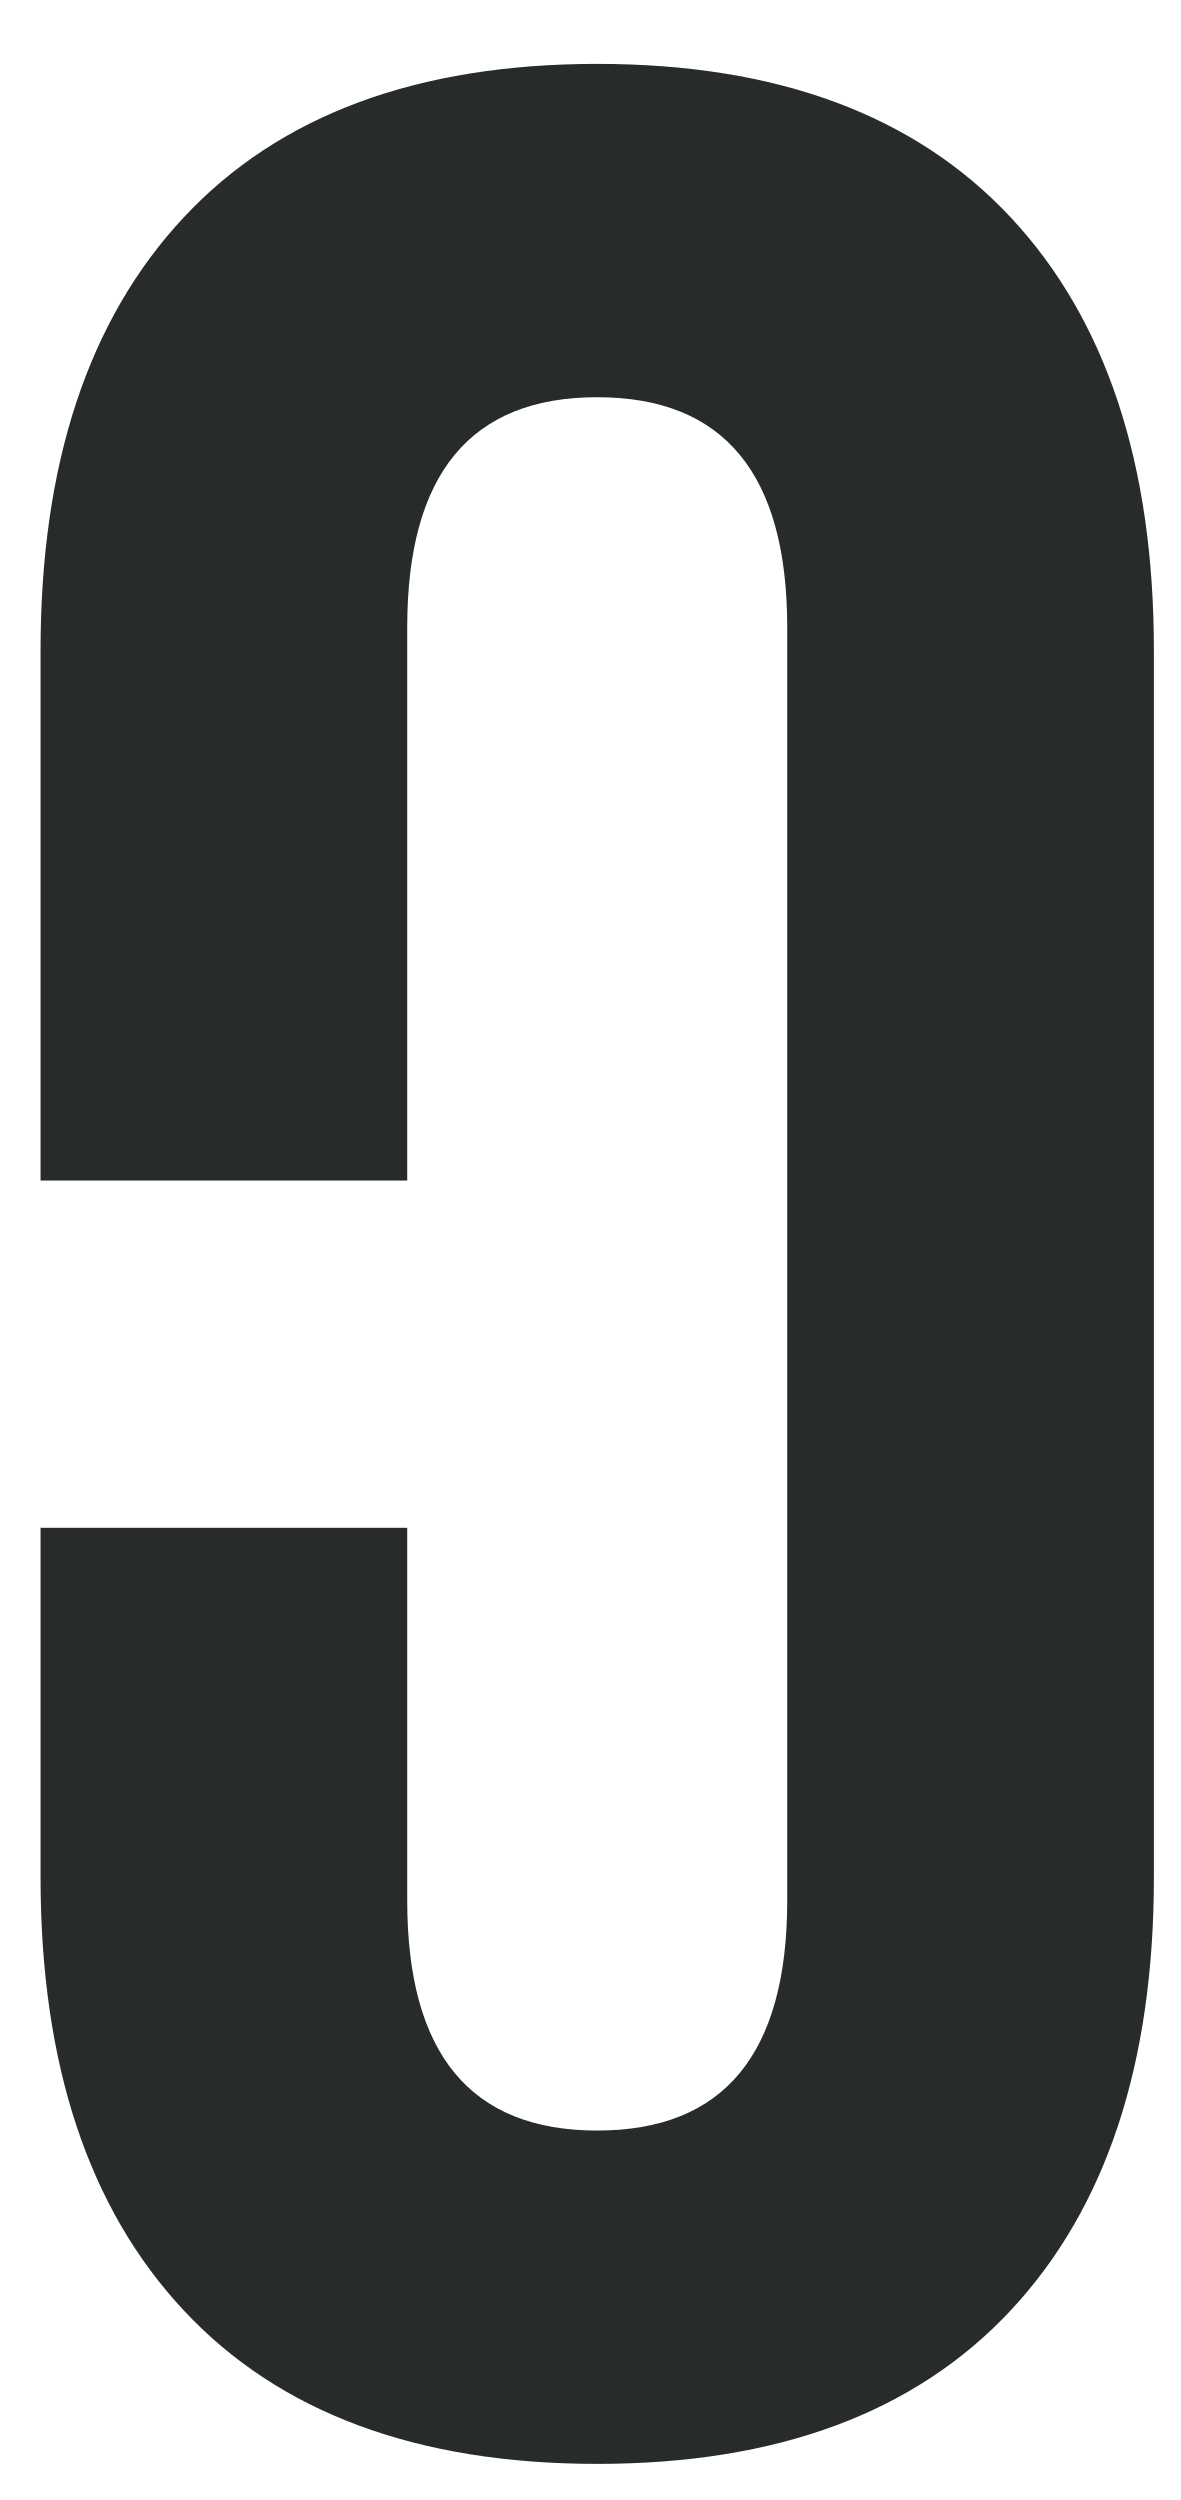
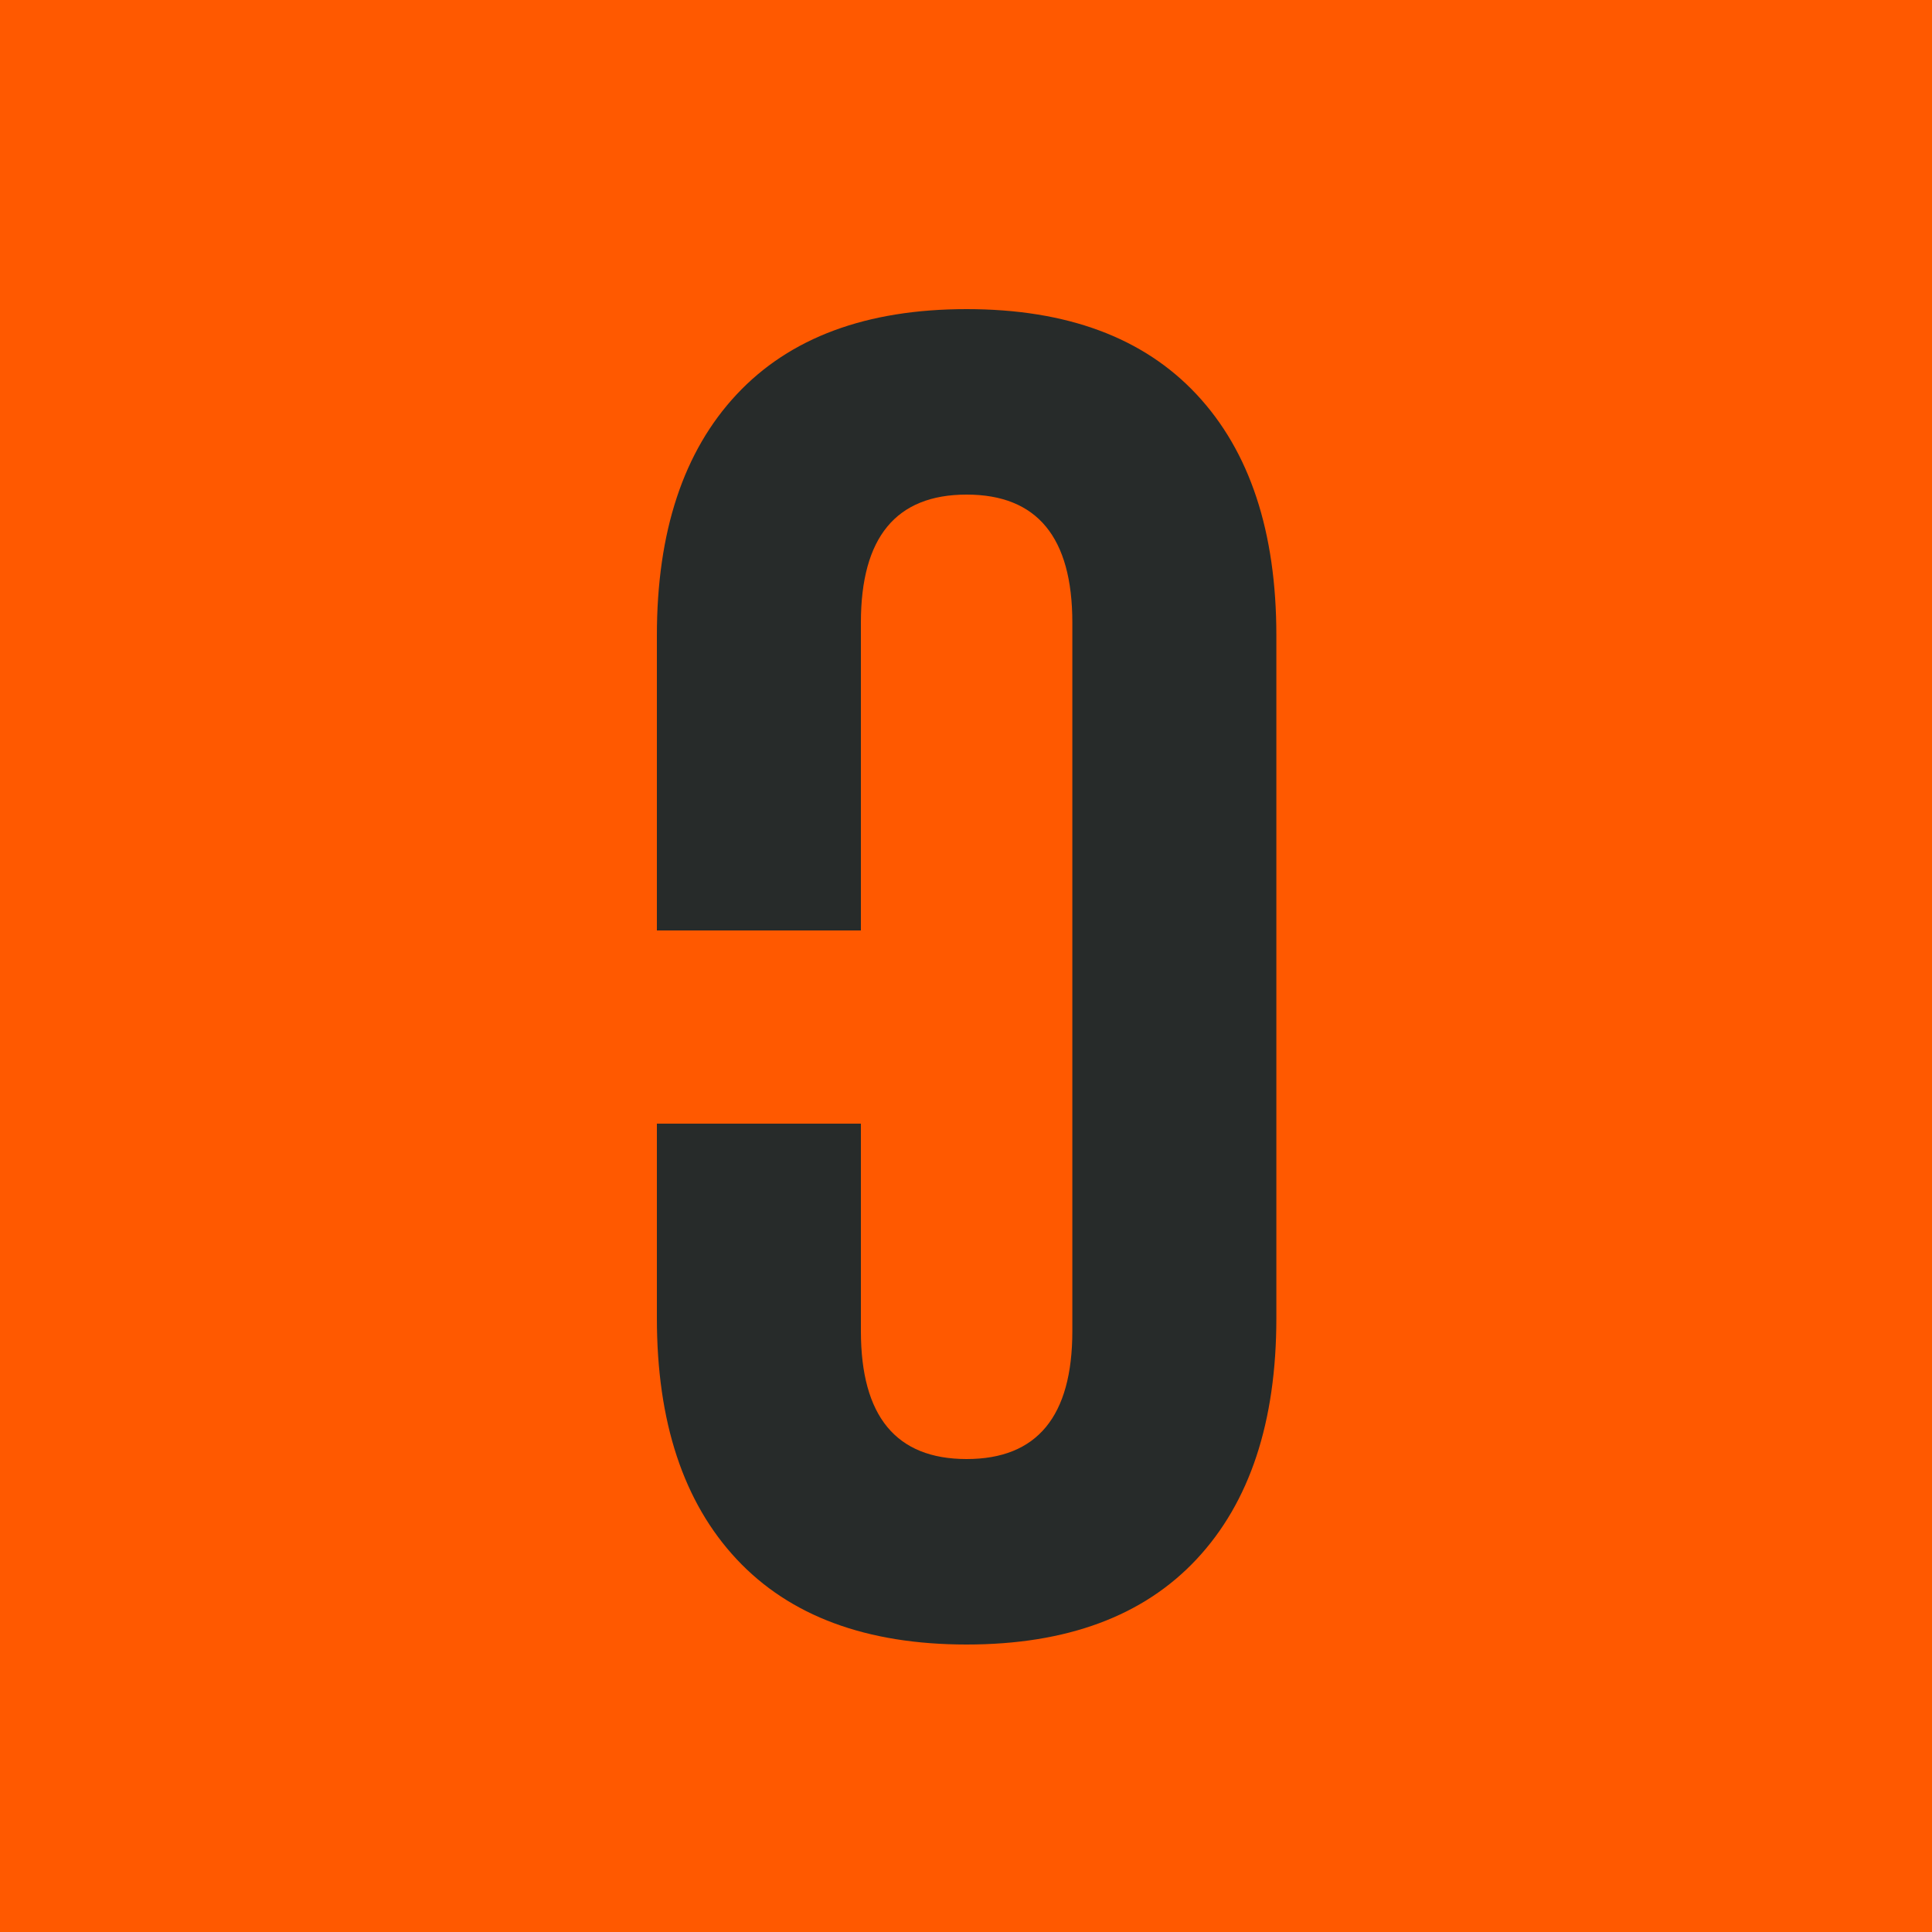
- <svg xmlns="http://www.w3.org/2000/svg" width="17" height="36" viewBox="0 0 17 36" fill="none">
-   <path d="M2.648 33.272C4.024 34.744 6.008 35.48 8.6 35.48C11.192 35.48 13.176 34.744 14.552 33.272C15.928 31.8 16.616 29.72 16.616 27.032V9.368C16.616 6.68 15.928 4.6 14.552 3.128C13.176 1.656 11.192 0.92 8.6 0.92C6.008 0.92 4.024 1.656 2.648 3.128C1.272 4.6 0.584 6.68 0.584 9.368V17H5.864V9.032C5.864 6.824 6.776 5.72 8.6 5.72C10.424 5.72 11.336 6.824 11.336 9.032V27.368C11.336 29.576 10.424 30.68 8.6 30.68C6.776 30.68 5.864 29.576 5.864 27.368V22H0.584V27.032C0.584 29.72 1.272 31.8 2.648 33.272Z" fill="#272B2A" />
+ <svg xmlns="http://www.w3.org/2000/svg" width="50" height="50" viewBox="0 0 50 50" fill="none">
+   <path d="M0 0H50V50H0V0Z" fill="#FF5900" />
+   <path d="M19.064 40.352C20.44 41.824 22.424 42.56 25.016 42.56C27.608 42.56 29.592 41.824 30.968 40.352C32.344 38.88 33.032 36.8 33.032 34.112V16.448C33.032 13.76 32.344 11.68 30.968 10.208C29.592 8.736 27.608 8 25.016 8C22.424 8 20.44 8.736 19.064 10.208C17.688 11.68 17 13.76 17 16.448V24.08H22.28V16.112C22.28 13.904 23.192 12.8 25.016 12.8C26.84 12.8 27.752 13.904 27.752 16.112V34.448C27.752 36.656 26.84 37.76 25.016 37.76C23.192 37.76 22.28 36.656 22.28 34.448V29.08H17V34.112C17 36.8 17.688 38.88 19.064 40.352Z" fill="#272B2A" />
</svg>
